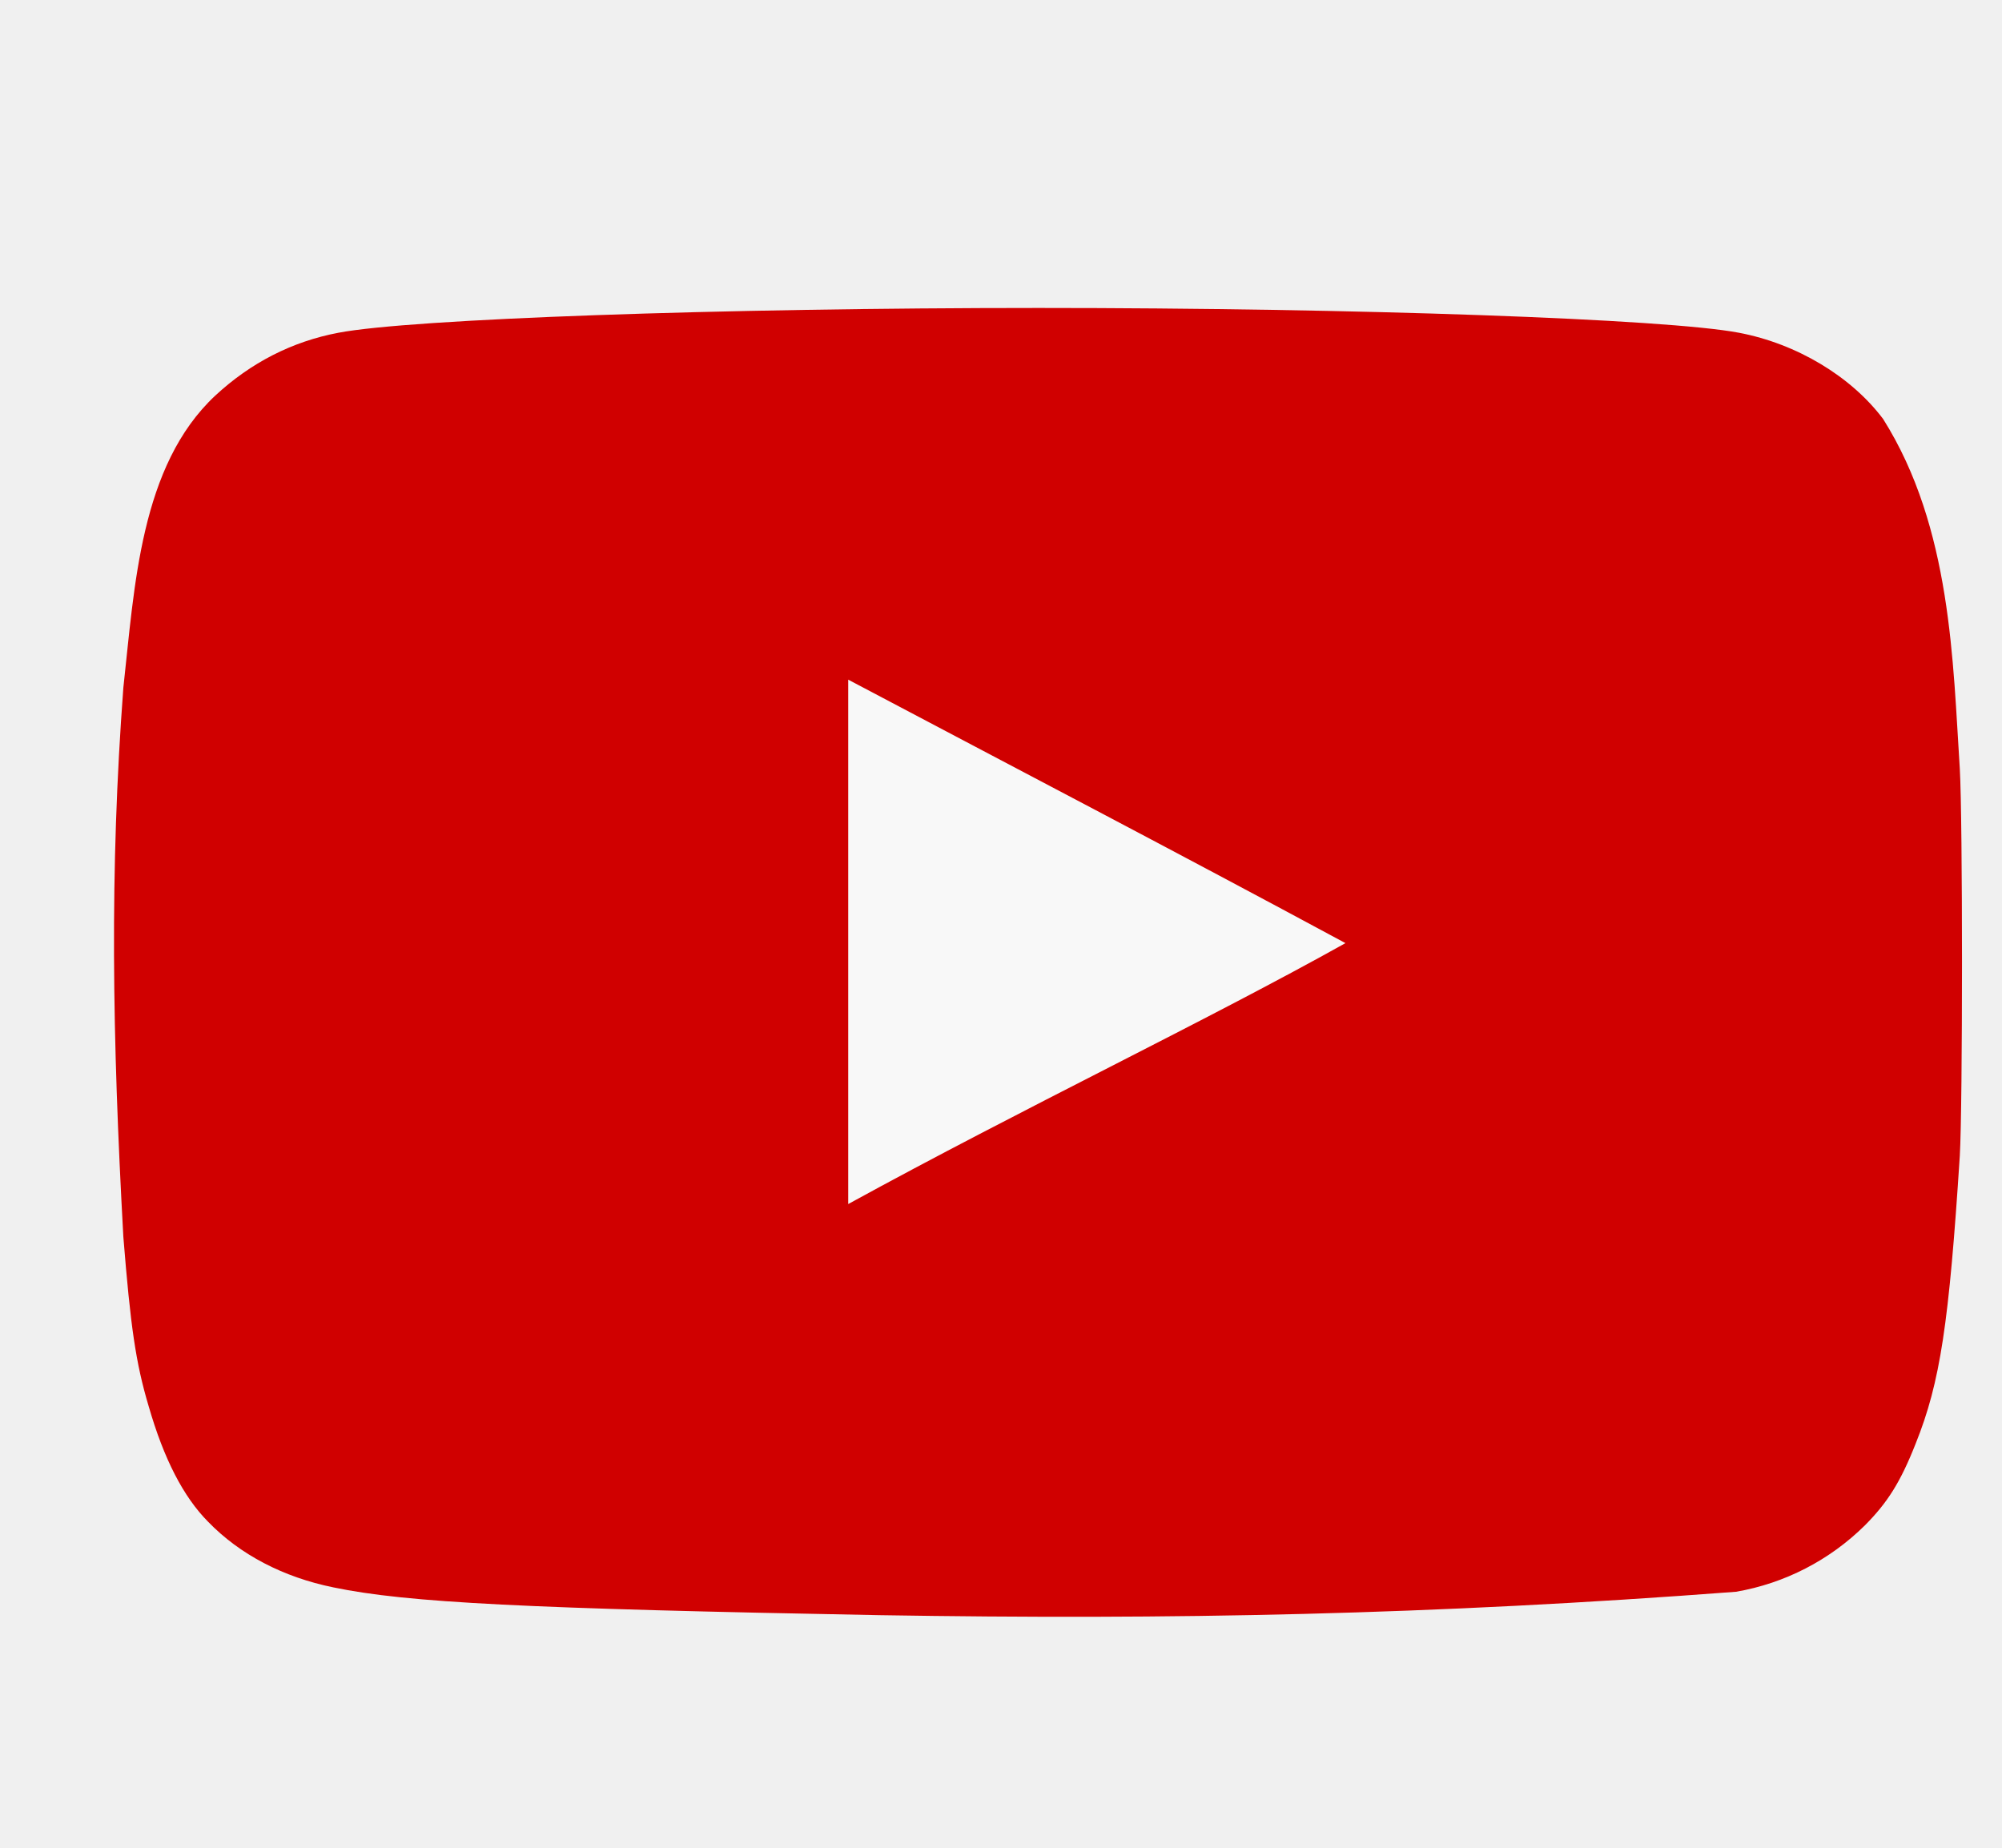
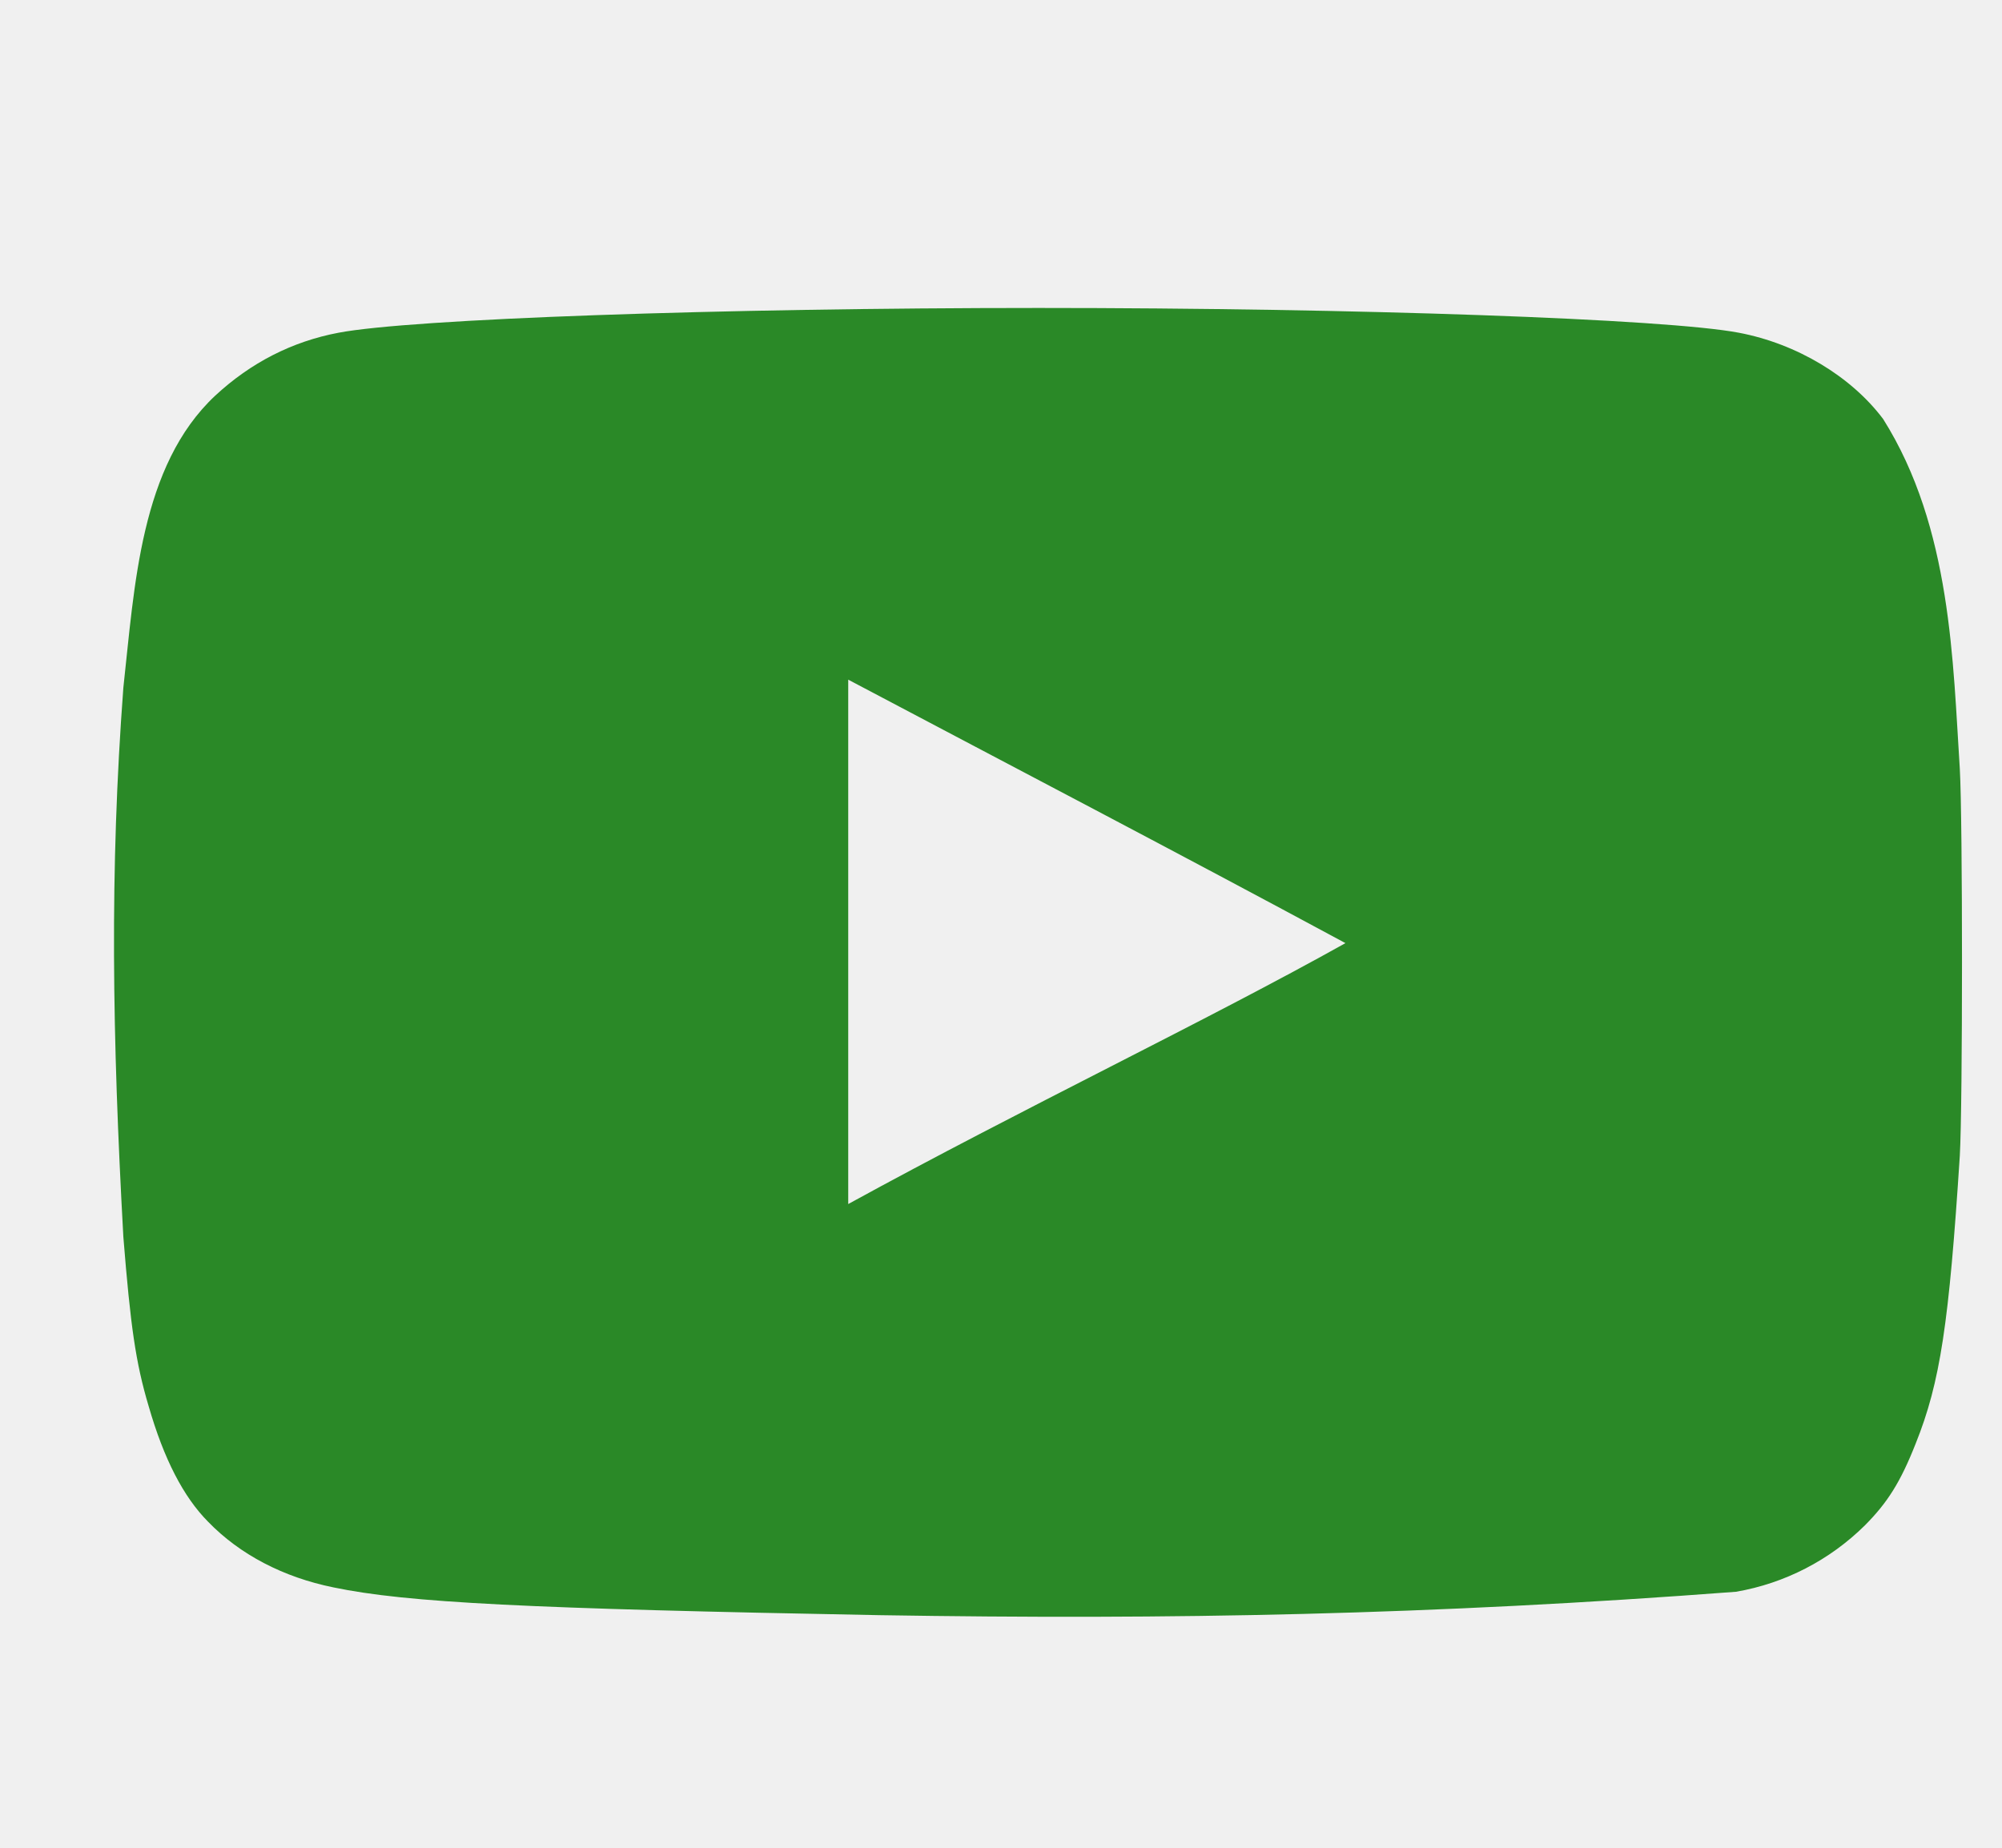
- <svg xmlns="http://www.w3.org/2000/svg" width="26" height="24" viewBox="0 0 26 24" fill="none">
+ <svg xmlns="http://www.w3.org/2000/svg" width="26" height="24" viewBox="0 0 26 24" fill="#2A8927">
  <g clip-path="url(#clip0_1_7421)">
-     <circle cx="12.98" cy="12" r="6" fill="#F8F8F8" />
-     <path d="M11.42 20.979C6.849 20.894 5.288 20.818 4.329 20.618C3.68 20.486 3.115 20.192 2.702 19.765C2.382 19.442 2.128 18.95 1.931 18.266C1.761 17.697 1.695 17.223 1.602 16.066C1.458 13.454 1.423 11.318 1.602 8.932C1.748 7.615 1.82 6.051 2.796 5.138C3.257 4.711 3.793 4.436 4.395 4.322C5.335 4.142 9.342 4 13.489 4C17.628 4 21.643 4.142 22.584 4.322C23.337 4.465 24.042 4.891 24.456 5.442C25.346 6.854 25.362 8.611 25.452 9.985C25.49 10.64 25.49 14.358 25.452 15.013C25.312 17.185 25.199 17.953 24.879 18.75C24.681 19.253 24.512 19.518 24.22 19.812C23.762 20.265 23.178 20.566 22.546 20.675C18.591 20.975 15.232 21.041 11.42 20.979ZM17.477 12.252C15.277 11.066 13.17 9.967 11.016 8.828V15.639C13.282 14.396 15.672 13.258 17.486 12.243L17.477 12.252Z" fill="#D00000" />
+     <circle cx="12.98" cy="12" r="6" fill="none" />
+     <path d="M11.42 20.979C6.849 20.894 5.288 20.818 4.329 20.618C3.68 20.486 3.115 20.192 2.702 19.765C2.382 19.442 2.128 18.95 1.931 18.266C1.761 17.697 1.695 17.223 1.602 16.066C1.458 13.454 1.423 11.318 1.602 8.932C1.748 7.615 1.82 6.051 2.796 5.138C3.257 4.711 3.793 4.436 4.395 4.322C5.335 4.142 9.342 4 13.489 4C17.628 4 21.643 4.142 22.584 4.322C23.337 4.465 24.042 4.891 24.456 5.442C25.346 6.854 25.362 8.611 25.452 9.985C25.49 10.64 25.49 14.358 25.452 15.013C25.312 17.185 25.199 17.953 24.879 18.75C24.681 19.253 24.512 19.518 24.22 19.812C23.762 20.265 23.178 20.566 22.546 20.675C18.591 20.975 15.232 21.041 11.42 20.979ZM17.477 12.252C15.277 11.066 13.17 9.967 11.016 8.828V15.639C13.282 14.396 15.672 13.258 17.486 12.243L17.477 12.252Z" fill="#2A8927" />
  </g>
  <defs>
    <clipPath id="clip0_1_7421">
      <rect width="25" height="24" fill="white" transform="translate(0.980469)" />
    </clipPath>
  </defs>
</svg>
